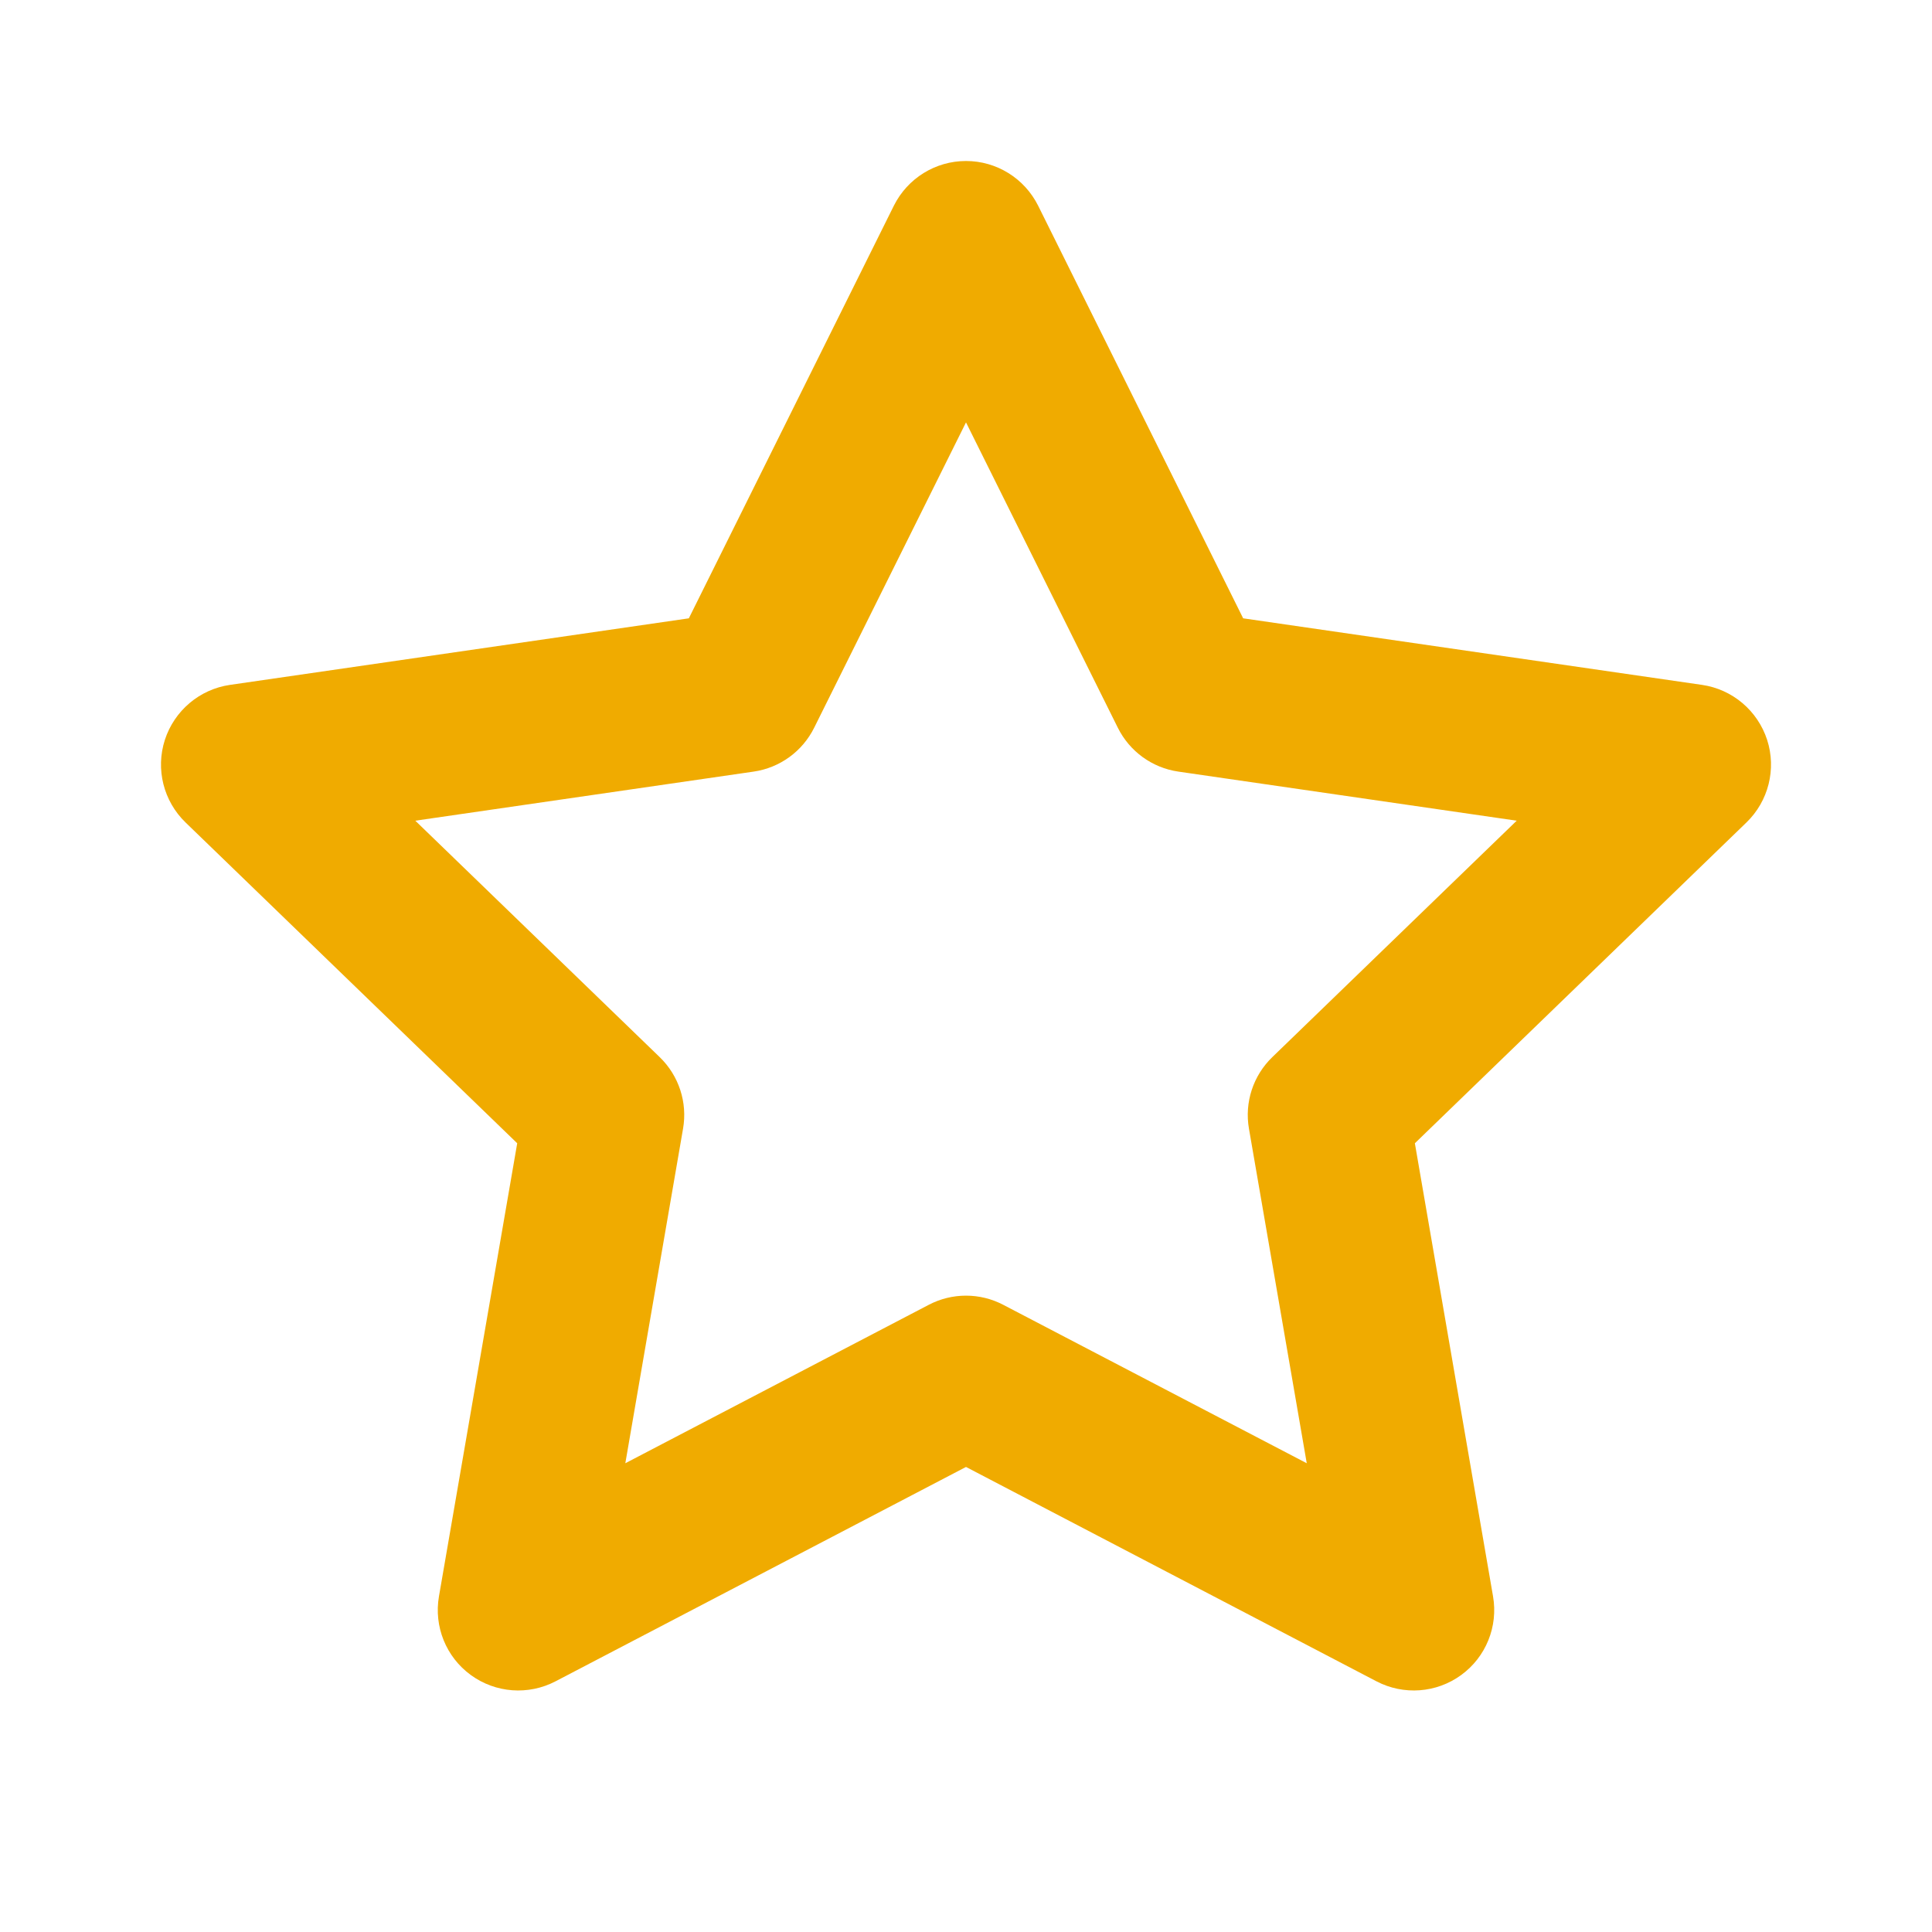
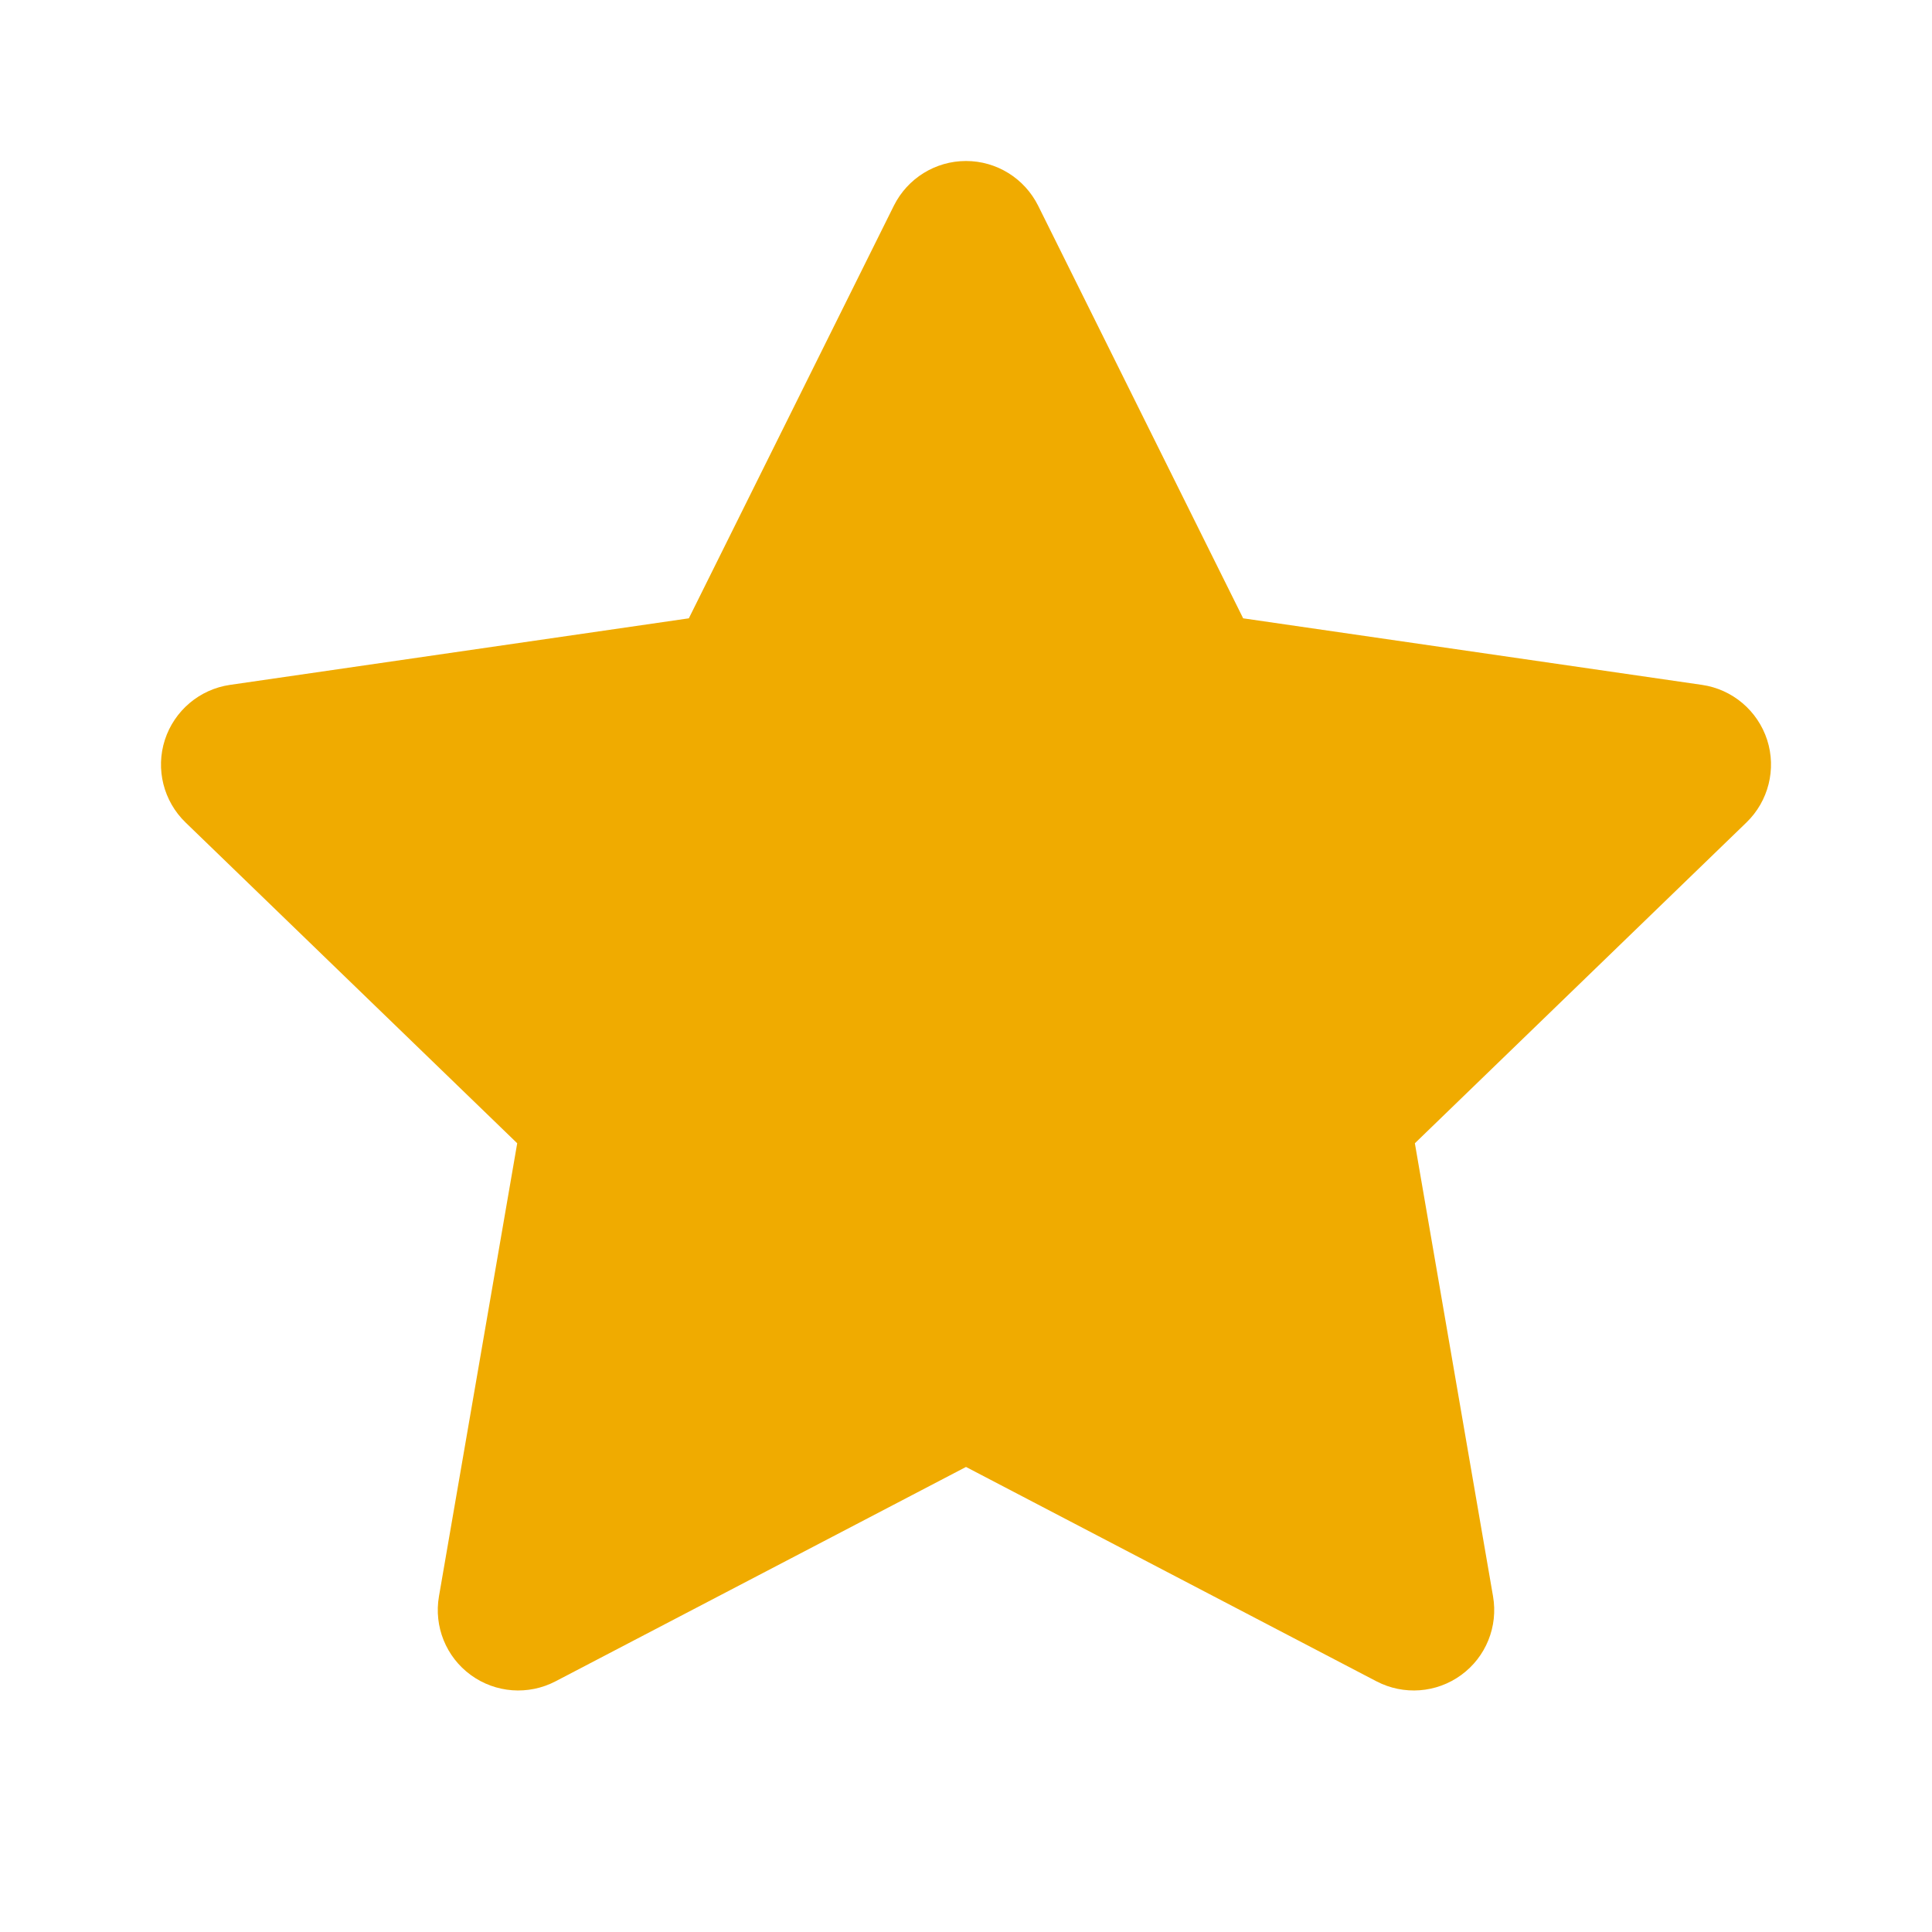
<svg xmlns="http://www.w3.org/2000/svg" width="24" height="24" viewBox="0 0 24 24" fill="none">
-   <path fill-rule="evenodd" clip-rule="evenodd" d="M12 2C12.38 2 12.726 2.215 12.896 2.555L15.443 7.681L21.144 8.508C21.521 8.563 21.834 8.828 21.952 9.191C22.069 9.554 21.969 9.952 21.695 10.217L17.576 14.202L18.547 19.83C18.612 20.205 18.459 20.584 18.151 20.808C17.844 21.032 17.436 21.062 17.099 20.886L12 18.223L6.901 20.886C6.564 21.062 6.156 21.032 5.849 20.808C5.541 20.584 5.388 20.205 5.453 19.83L6.425 14.202L2.305 10.217C2.031 9.952 1.931 9.554 2.048 9.191C2.166 8.828 2.479 8.563 2.856 8.508L8.557 7.681L11.104 2.555C11.274 2.215 11.62 2 12 2ZM12 5.247L10.114 9.04C9.968 9.334 9.687 9.538 9.363 9.585L5.159 10.195L8.195 13.132C8.433 13.362 8.542 13.695 8.485 14.021L7.768 18.177L11.537 16.209C11.827 16.057 12.173 16.057 12.463 16.209L16.233 18.177L15.515 14.021C15.458 13.695 15.567 13.362 15.805 13.132L18.841 10.195L14.637 9.585C14.313 9.538 14.032 9.334 13.886 9.04L12 5.247Z" fill="#F0AB00" />
+   <path fill-rule="evenodd" clip-rule="evenodd" d="M12 2C12.38 2 12.726 2.215 12.896 2.555L15.443 7.681L21.144 8.508C21.521 8.563 21.834 8.828 21.952 9.191C22.069 9.554 21.969 9.952 21.695 10.217L17.576 14.202L18.547 19.83C18.612 20.205 18.459 20.584 18.151 20.808C17.844 21.032 17.436 21.062 17.099 20.886L12 18.223L6.901 20.886C6.564 21.062 6.156 21.032 5.849 20.808C5.541 20.584 5.388 20.205 5.453 19.83L6.425 14.202L2.305 10.217C2.031 9.952 1.931 9.554 2.048 9.191C2.166 8.828 2.479 8.563 2.856 8.508L8.557 7.681L11.104 2.555C11.274 2.215 11.62 2 12 2Z" fill="#F0AB00" />
</svg>
